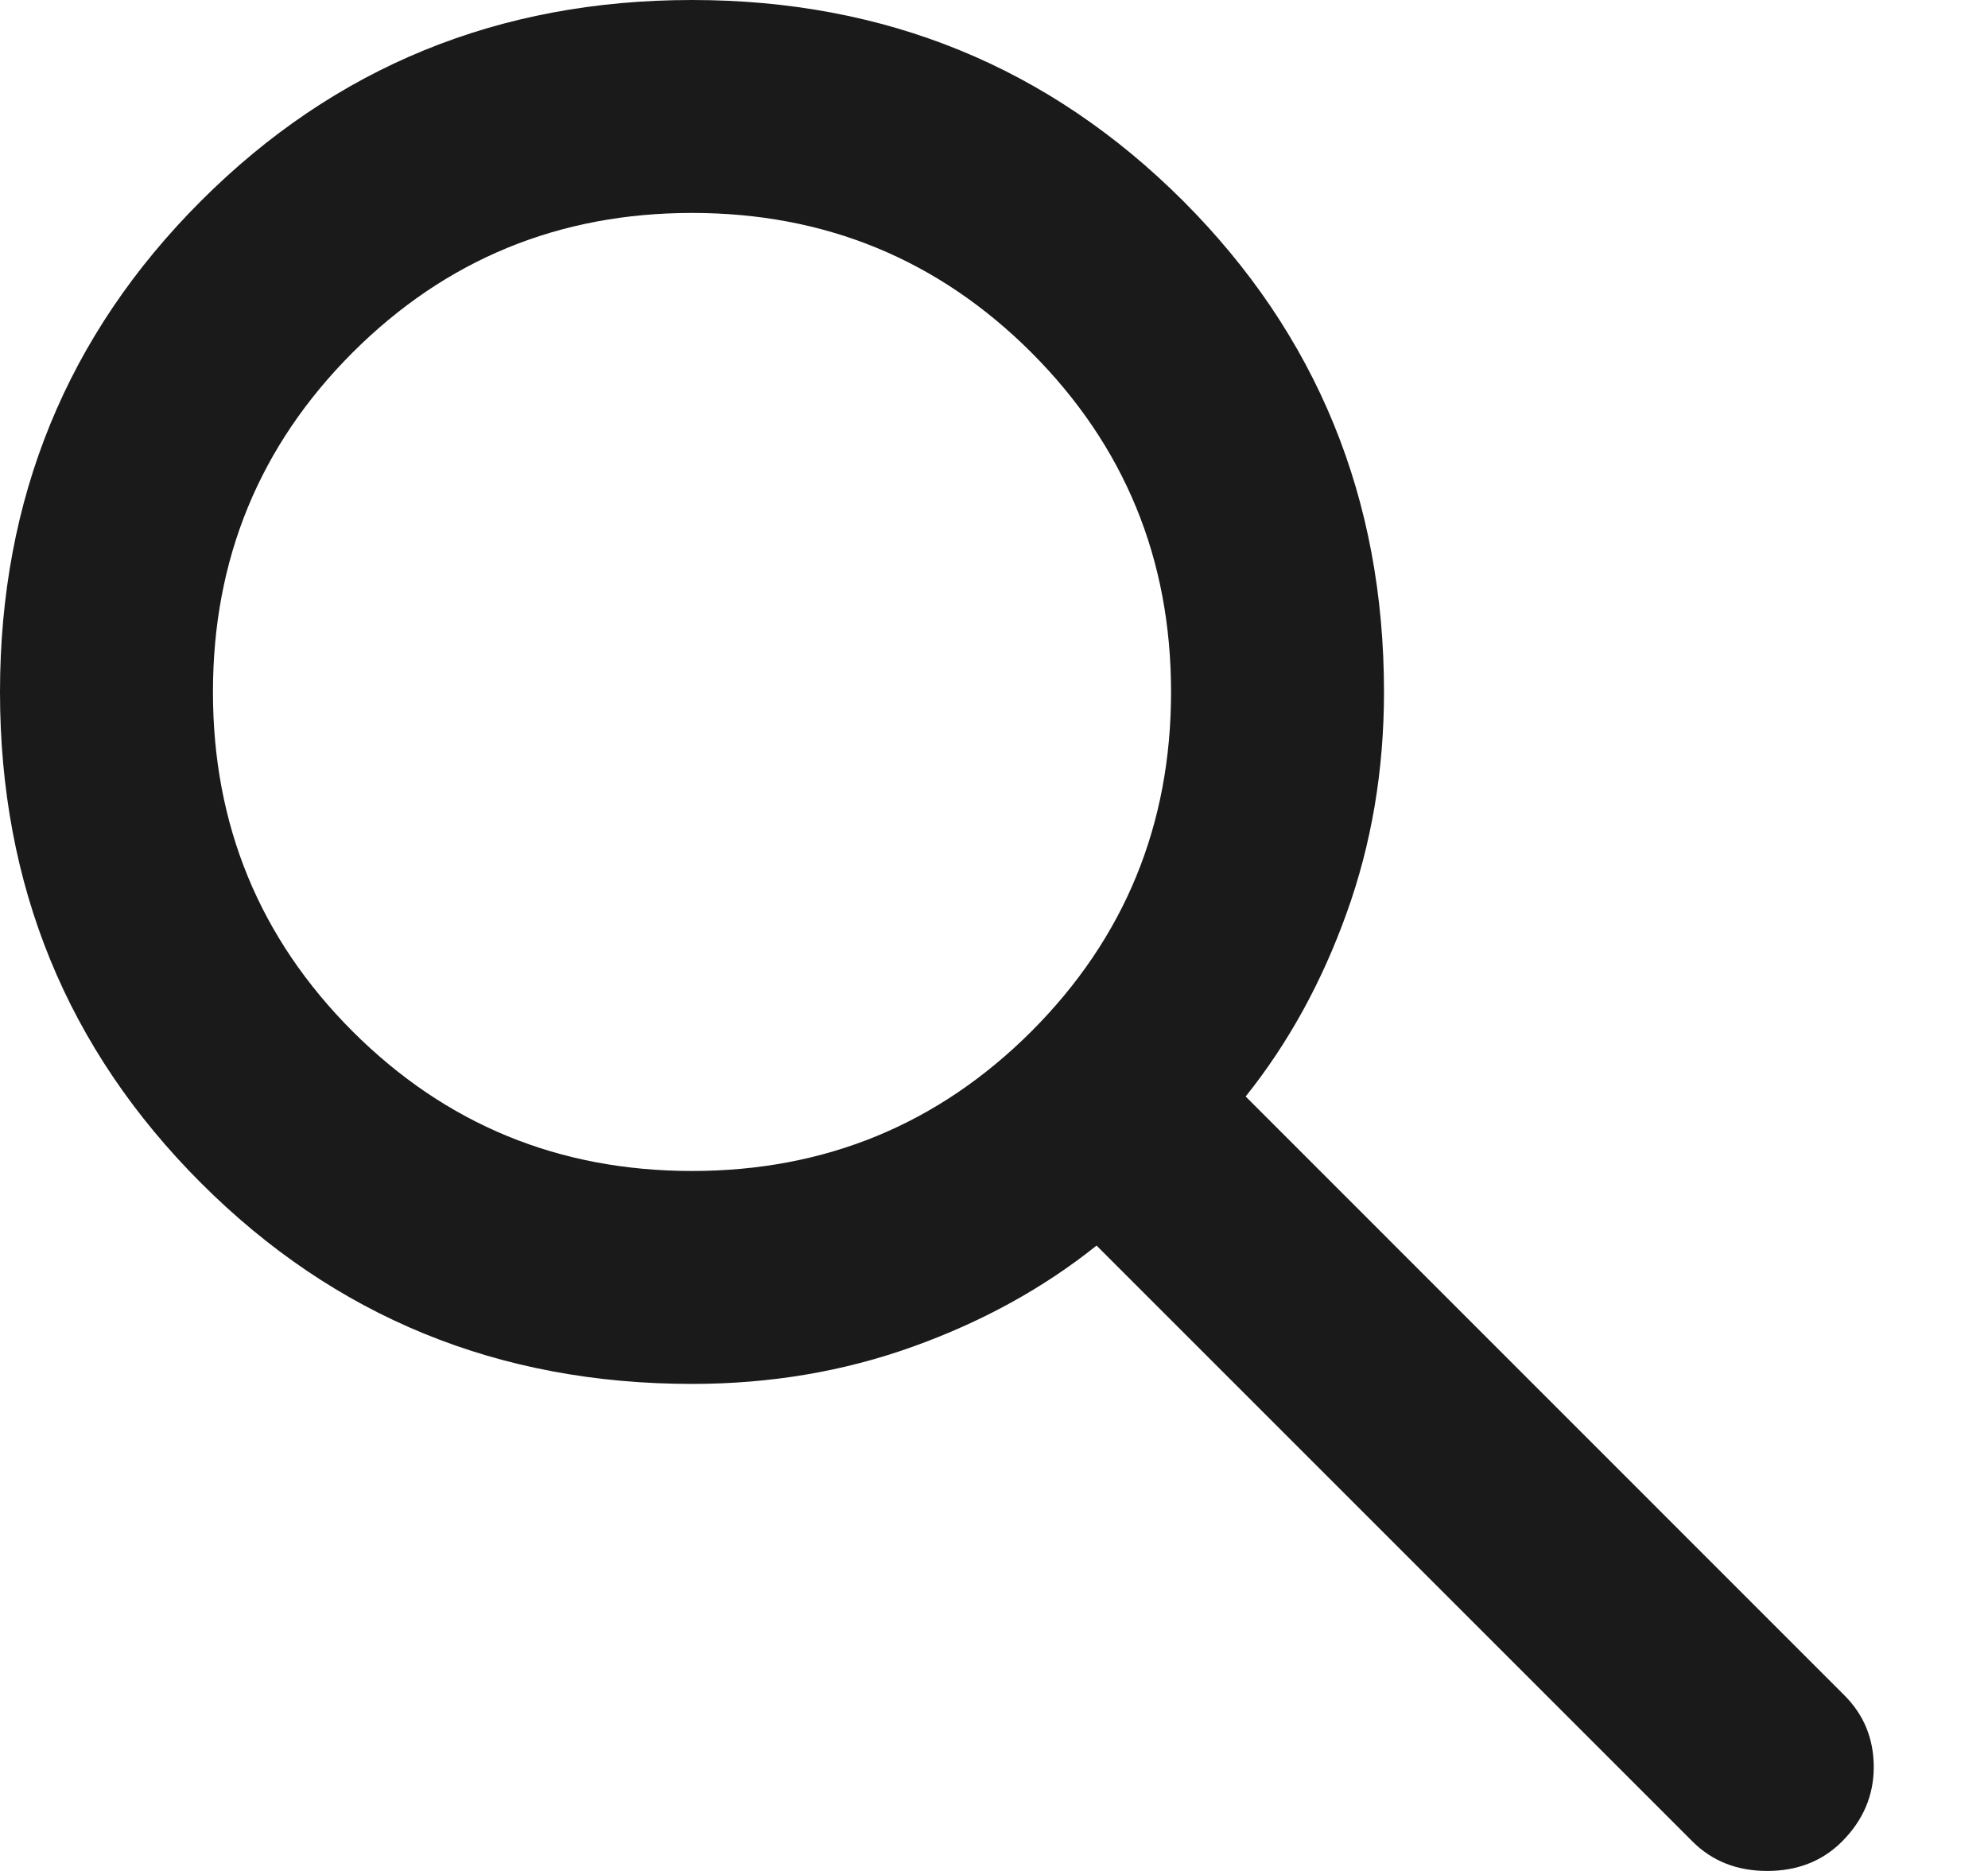
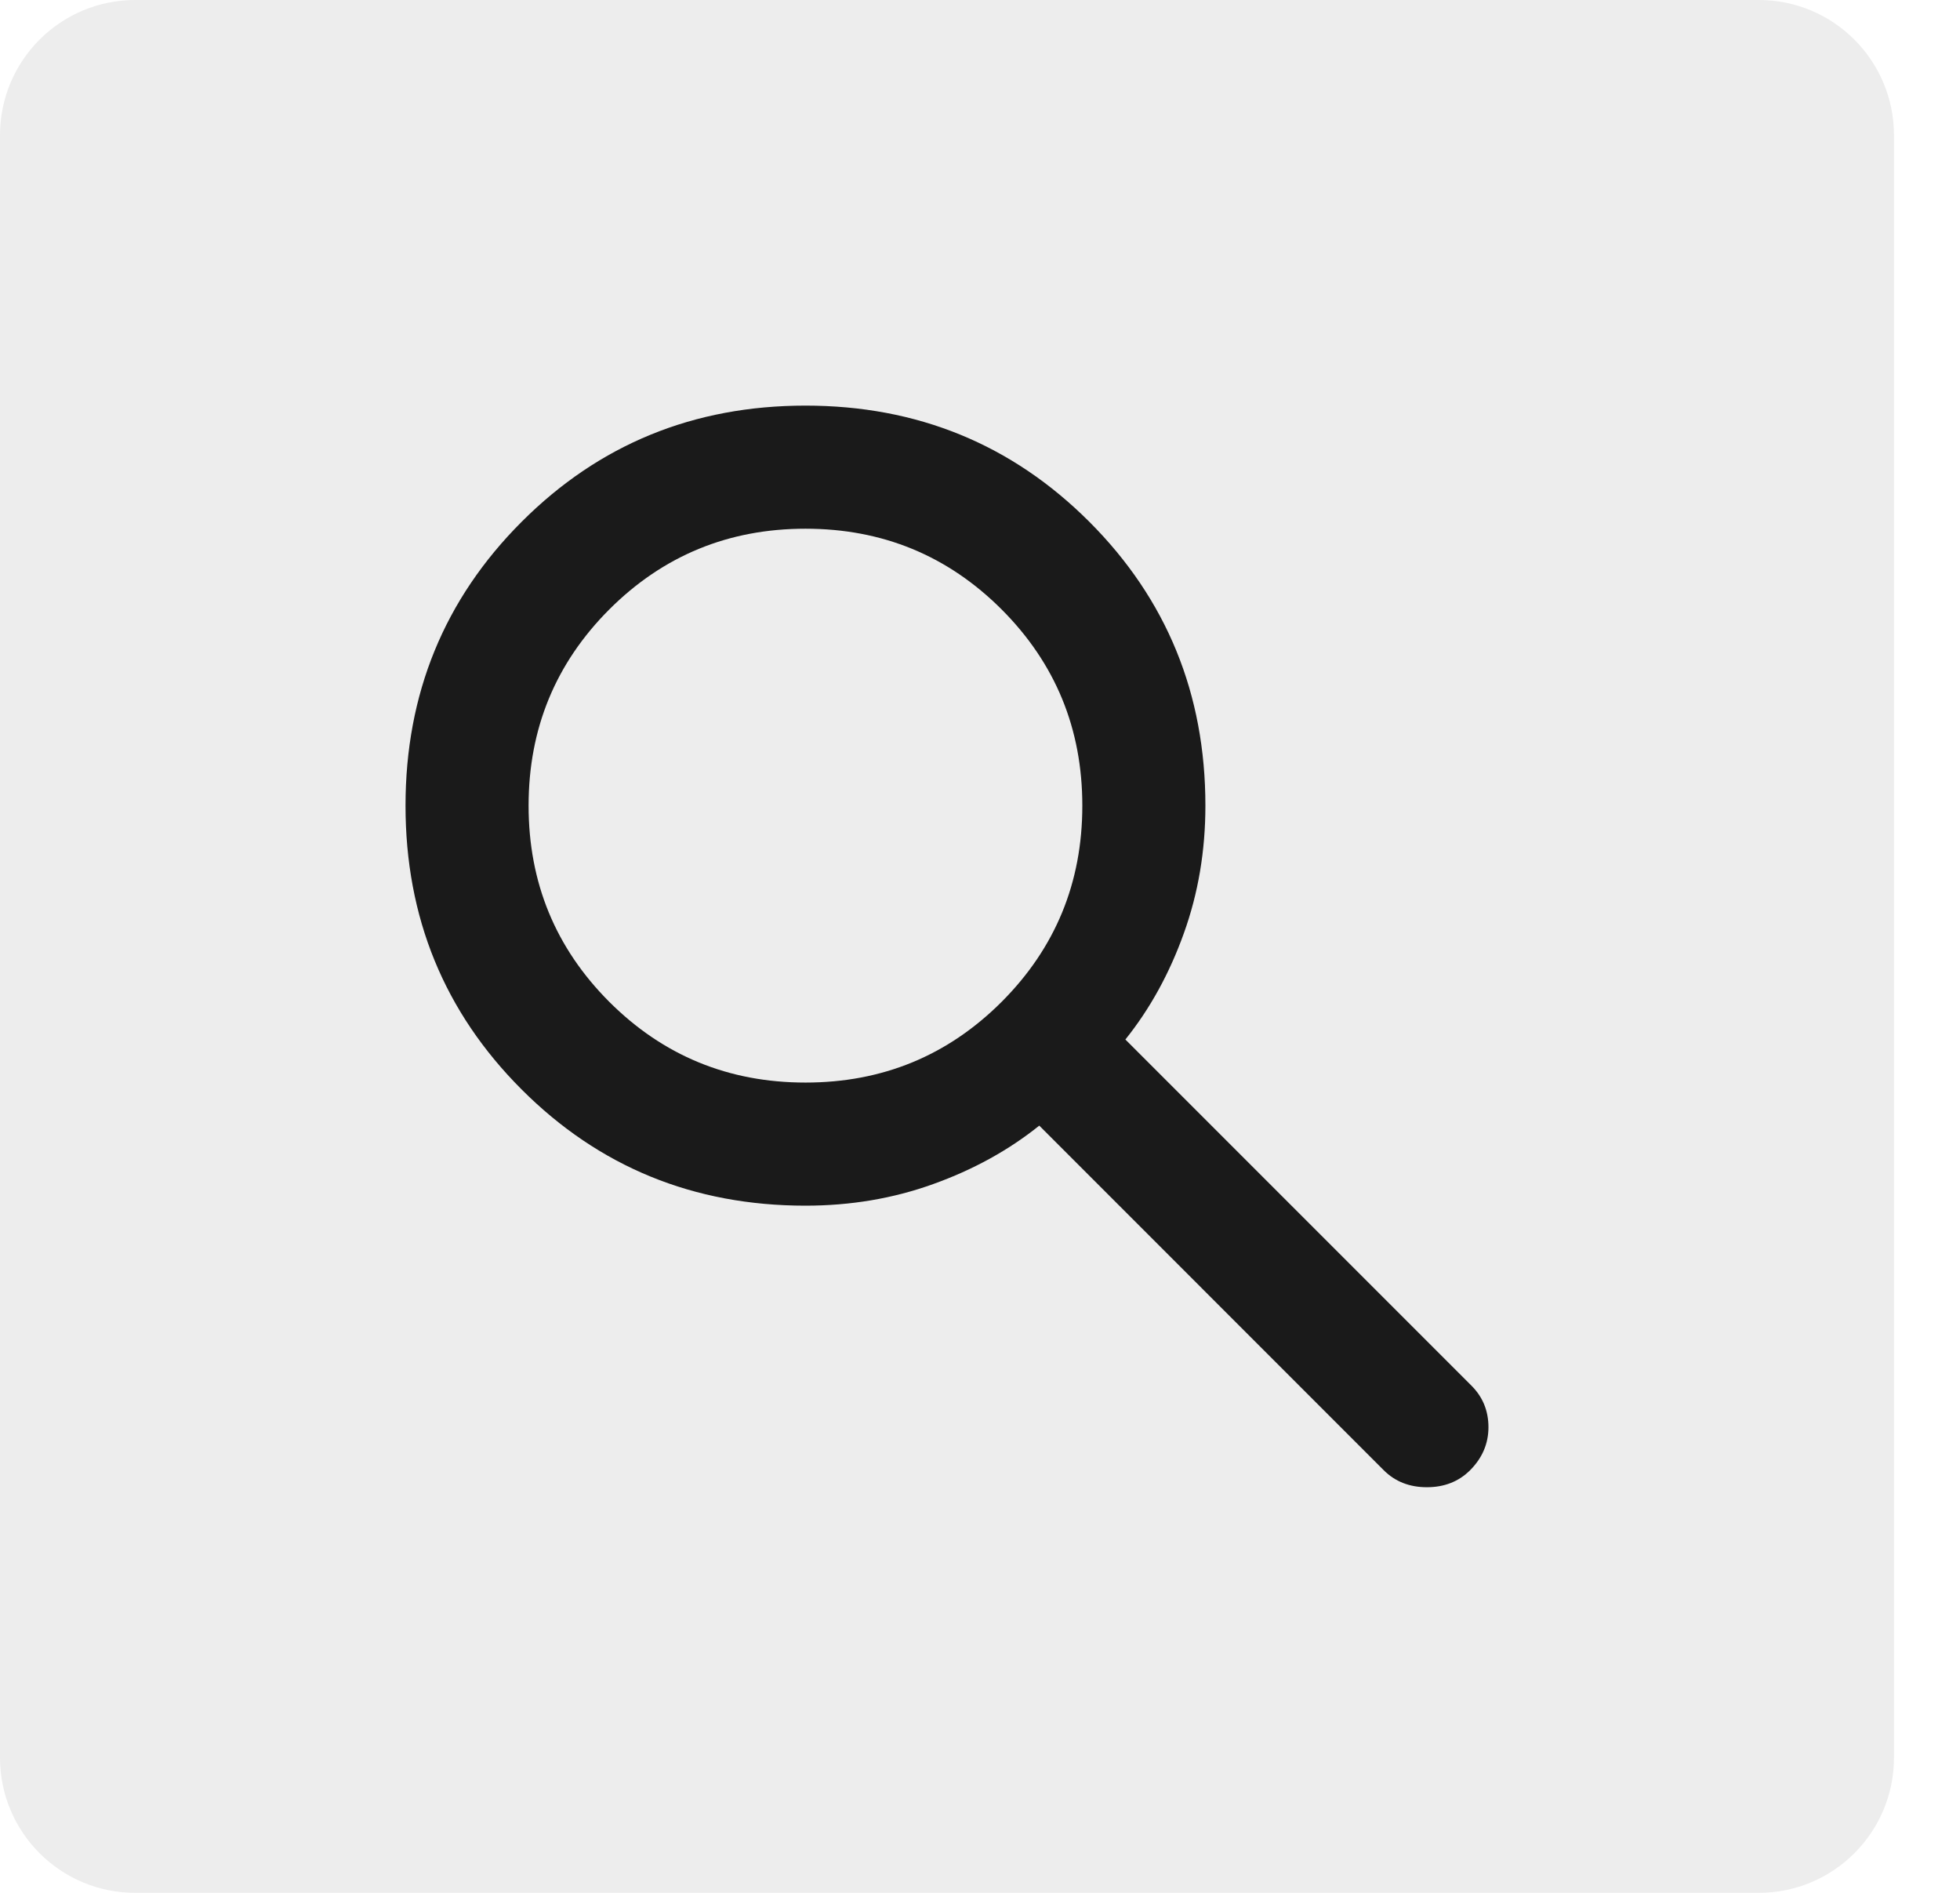
- <svg xmlns="http://www.w3.org/2000/svg" width="17" height="16" viewBox="0 0 17 16" fill="none">
-   <path d="M14.475 15.75L9.377 10.652C8.922 11.016 8.398 11.304 7.807 11.516C7.215 11.729 6.585 11.835 5.918 11.835C4.264 11.835 2.864 11.262 1.719 10.117C0.573 8.971 0 7.571 0 5.918C0 4.264 0.573 2.864 1.719 1.718C2.864 0.573 4.264 0 5.918 0C7.571 0 8.971 0.573 10.117 1.718C11.262 2.864 11.835 4.264 11.835 5.918C11.835 6.585 11.729 7.215 11.516 7.807C11.304 8.398 11.016 8.922 10.652 9.377L15.772 14.498C15.939 14.665 16.023 14.87 16.023 15.112C16.023 15.355 15.932 15.568 15.75 15.75C15.583 15.916 15.37 16 15.112 16C14.854 16 14.642 15.916 14.475 15.75ZM5.918 10.014C7.055 10.014 8.023 9.616 8.82 8.82C9.616 8.023 10.014 7.055 10.014 5.918C10.014 4.78 9.616 3.812 8.82 3.015C8.023 2.219 7.055 1.821 5.918 1.821C4.78 1.821 3.812 2.219 3.015 3.015C2.219 3.812 1.821 4.78 1.821 5.918C1.821 7.055 2.219 8.023 3.015 8.82C3.812 9.616 4.78 10.014 5.918 10.014Z" fill="#1A1A1A" />
+ <svg xmlns="http://www.w3.org/2000/svg" width="29" height="28" viewBox="0 0 29 28" fill="none">
+   <rect width="28.023" height="28" rx="2" fill="#EDEDED" />
+   <path d="M20.475 21.75L15.377 16.651C14.922 17.016 14.398 17.304 13.806 17.516C13.215 17.729 12.585 17.835 11.918 17.835C10.264 17.835 8.864 17.262 7.719 16.117C6.573 14.971 6 13.571 6 11.918C6 10.264 6.573 8.864 7.719 7.718C8.864 6.573 10.264 6 11.918 6C13.571 6 14.971 6.573 16.117 7.718C17.262 8.864 17.835 10.264 17.835 11.918C17.835 12.585 17.729 13.215 17.516 13.806C17.304 14.398 17.016 14.922 16.651 15.377L21.772 20.498C21.939 20.665 22.023 20.87 22.023 21.112C22.023 21.355 21.932 21.568 21.75 21.75C21.583 21.916 21.37 22 21.112 22C20.854 22 20.642 21.916 20.475 21.75ZM11.918 16.014C13.056 16.014 14.023 15.616 14.82 14.82C15.616 14.023 16.014 13.056 16.014 11.918C16.014 10.78 15.616 9.812 14.82 9.015C14.023 8.219 13.056 7.821 11.918 7.821C10.78 7.821 9.812 8.219 9.015 9.015C8.219 9.812 7.821 10.78 7.821 11.918C7.821 13.056 8.219 14.023 9.015 14.82C9.812 15.616 10.78 16.014 11.918 16.014Z" fill="#1A1A1A" />
</svg>
